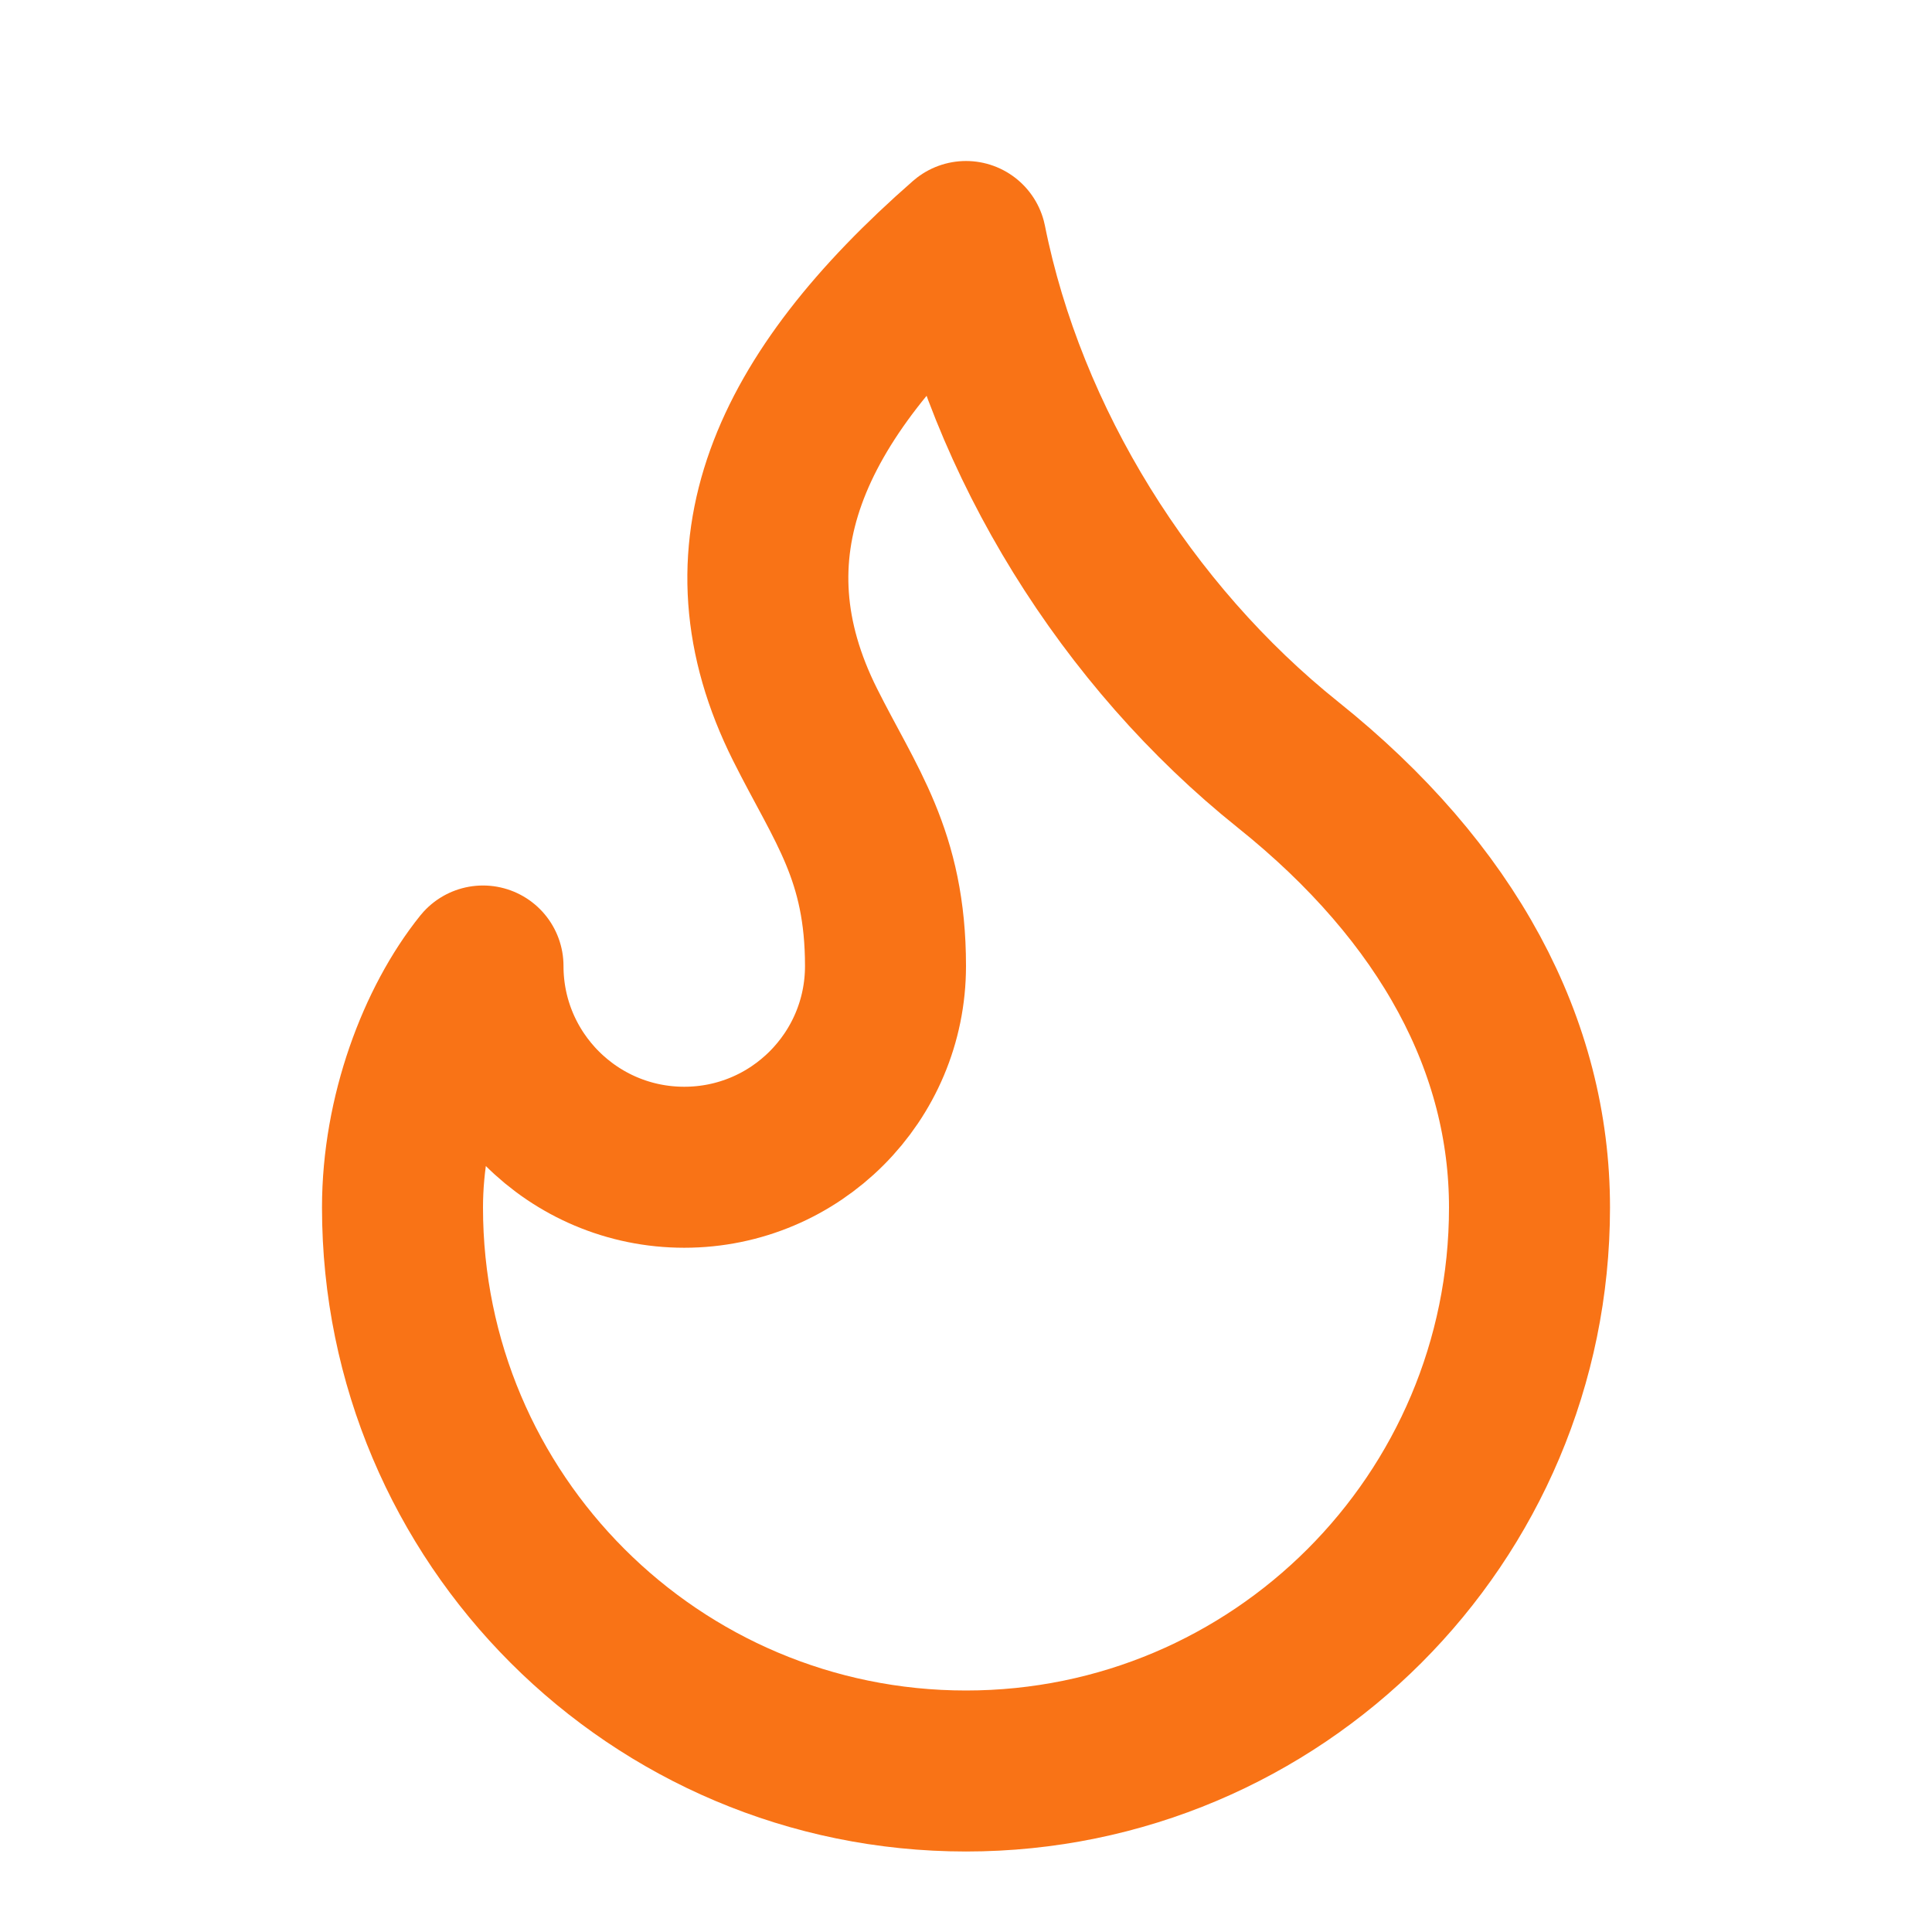
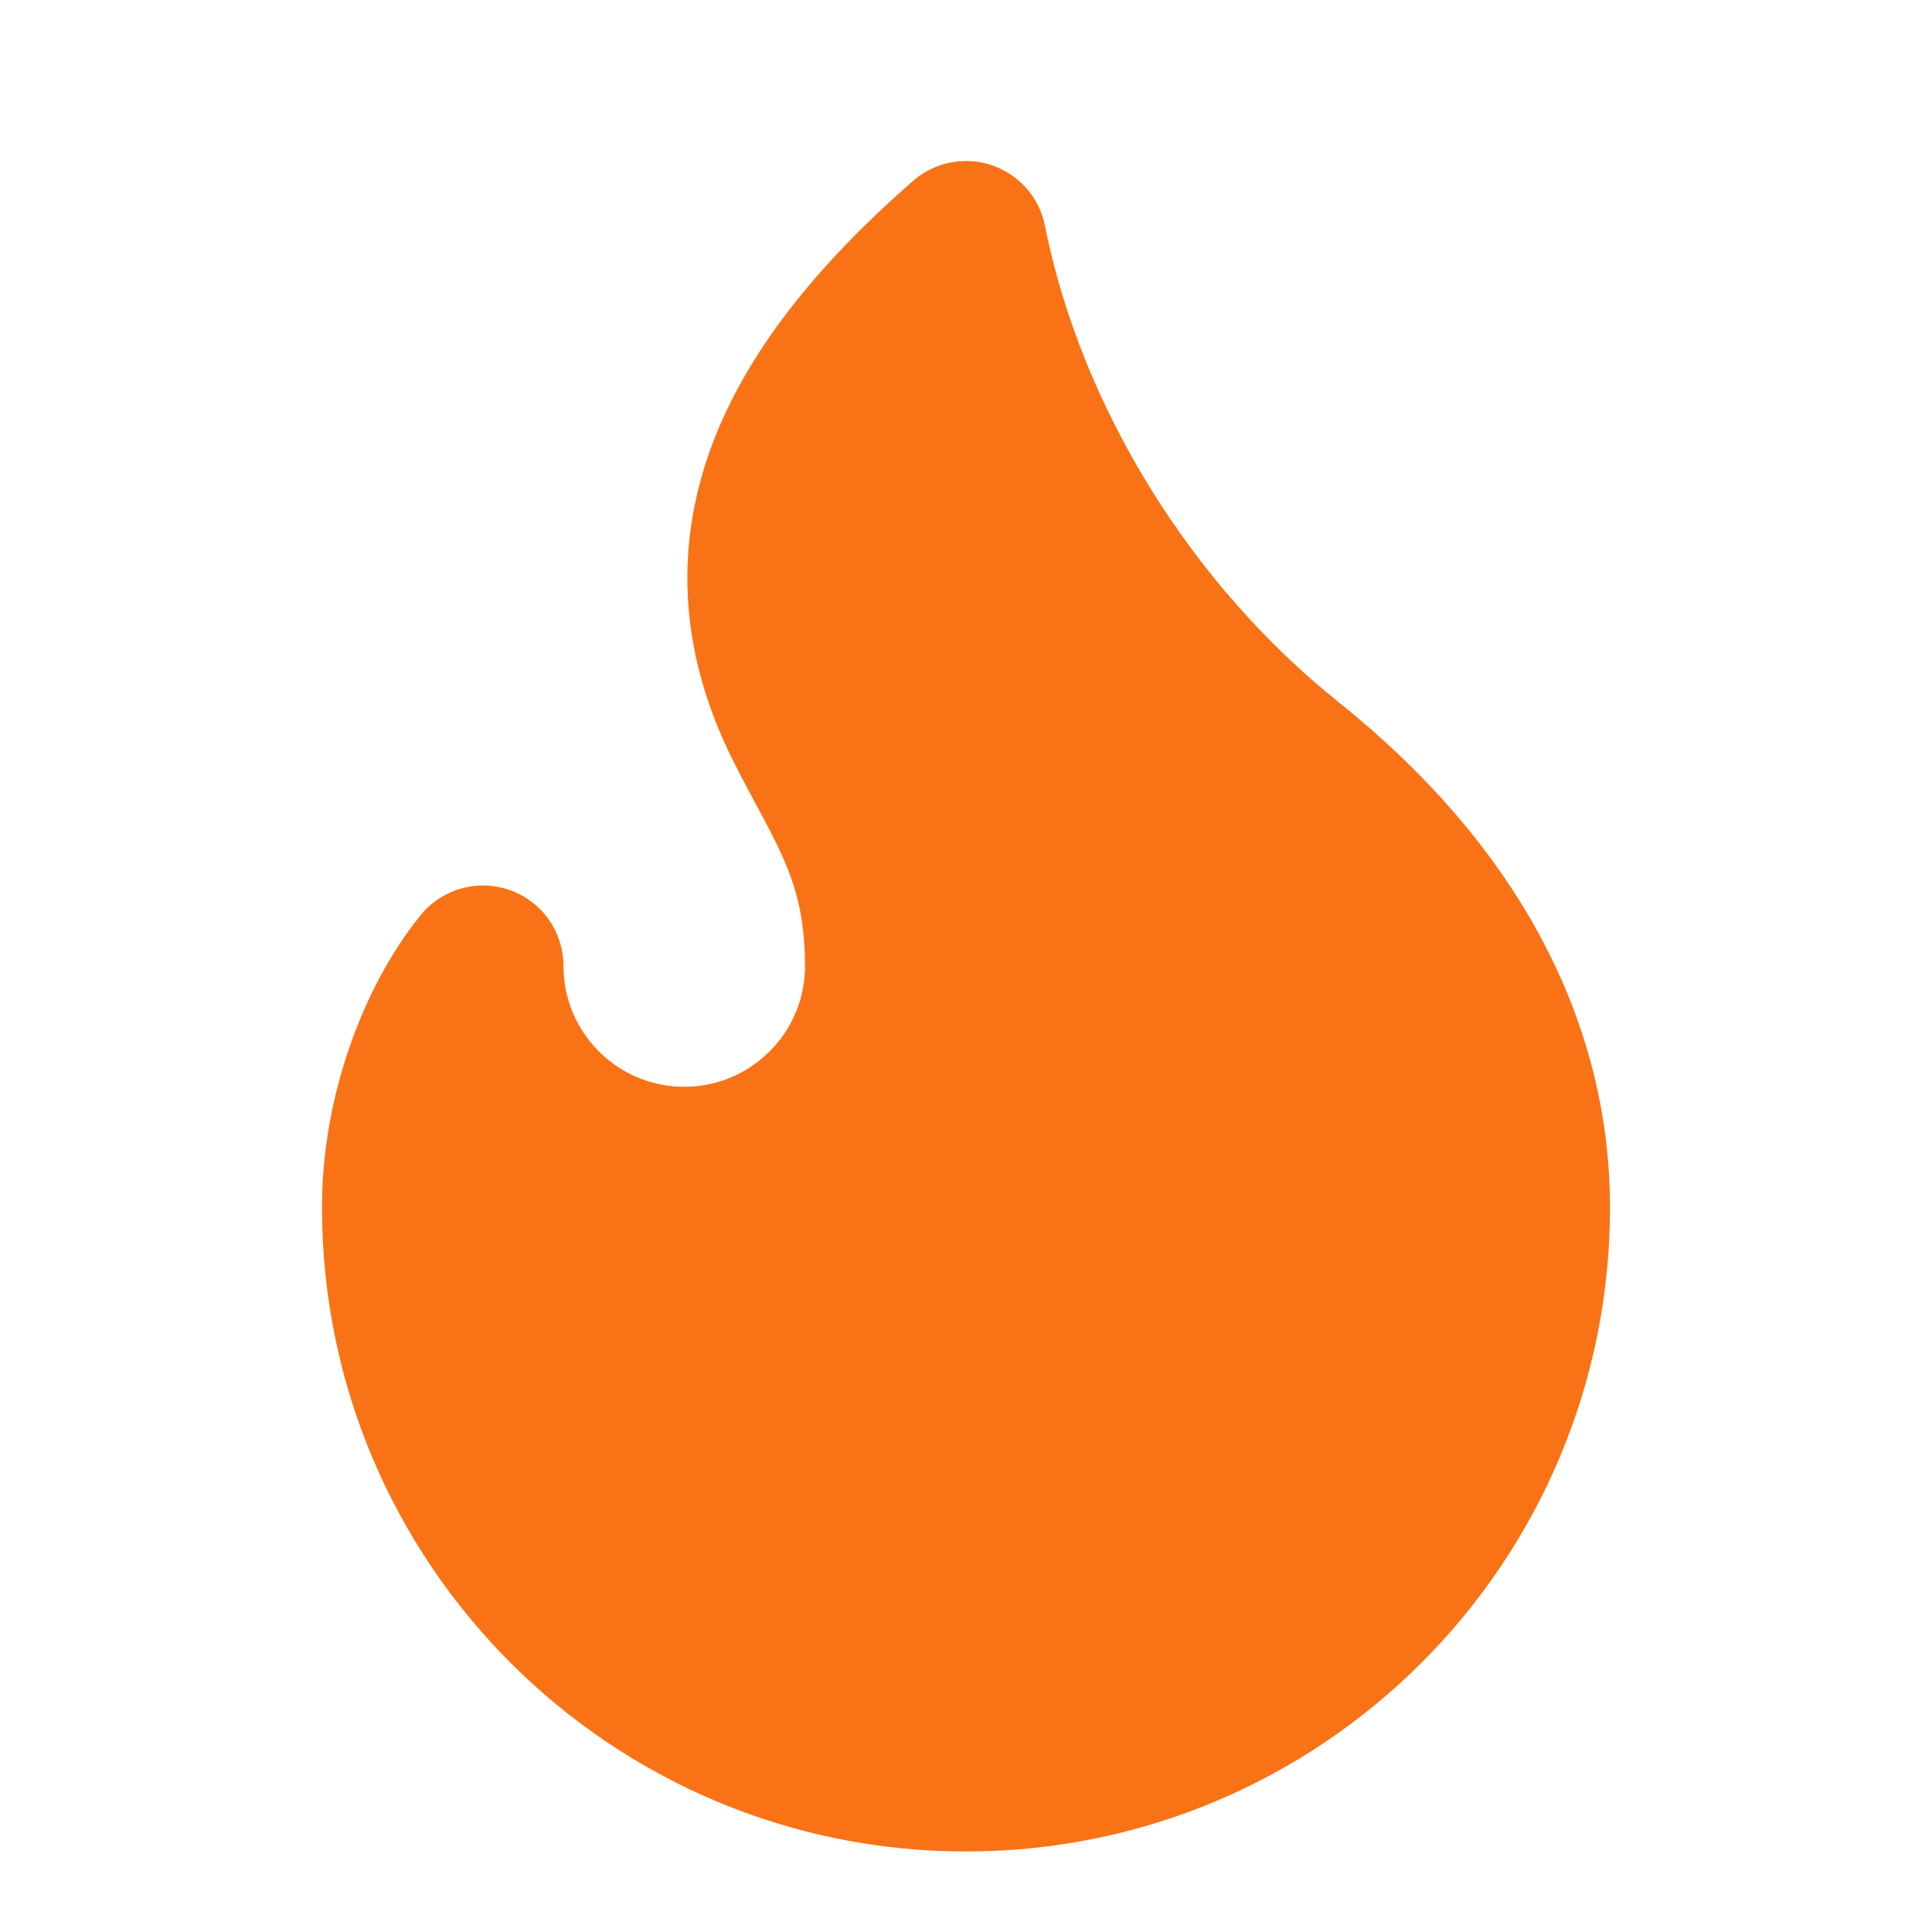
- <svg xmlns="http://www.w3.org/2000/svg" width="24" height="24" viewBox="0 0 24 24" fill="none" stroke="#f97316" stroke-width="2" stroke-linecap="round" stroke-linejoin="round">
+ <svg xmlns="http://www.w3.org/2000/svg" viewBox="0 0 24 24" fill="#f97316" stroke="#f97316" stroke-width="2" stroke-linecap="round" stroke-linejoin="round">
  <path d="M8.5 14.5A2.5 2.5 0 0 0 11 12c0-1.38-.5-2-1-3-1.072-2.143-.224-4.054 2-6 .5 2.5 2 4.9 4 6.5 2 1.6 3 3.5 3 5.5a7 7 0 1 1-14 0c0-1.153.433-2.294 1-3a2.5 2.5 0 0 0 2.5 2.5z" />
</svg>
